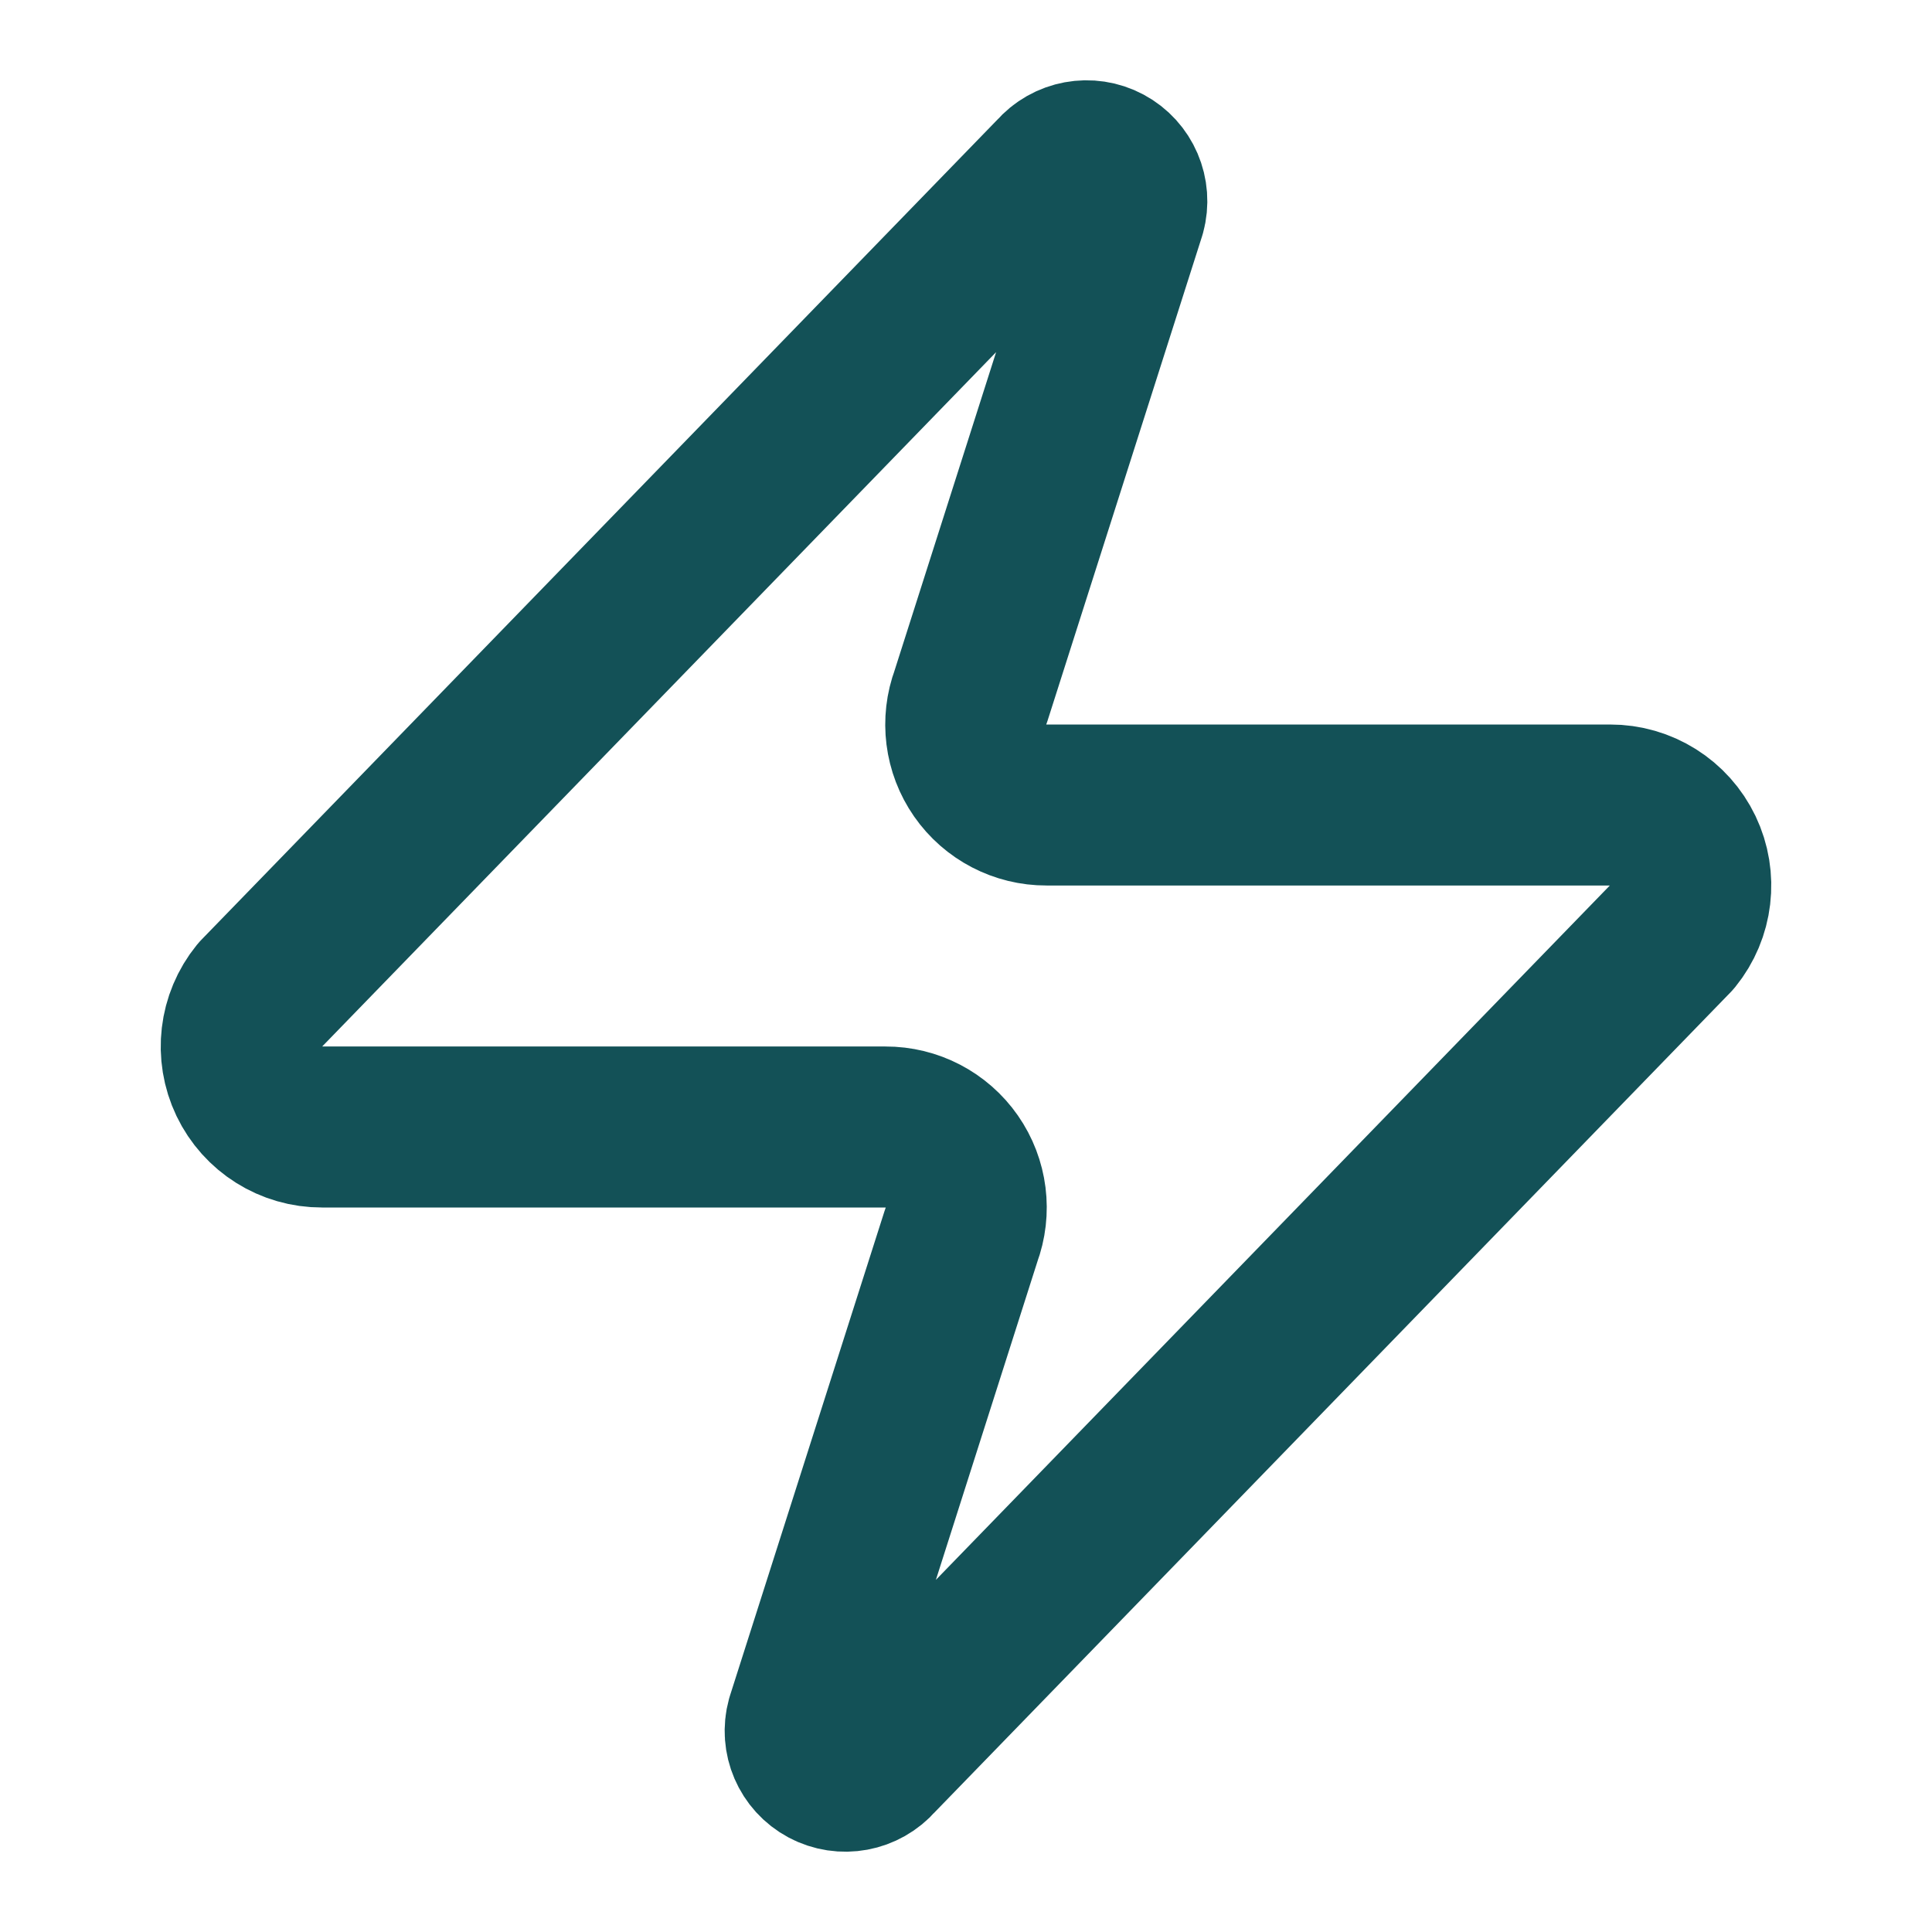
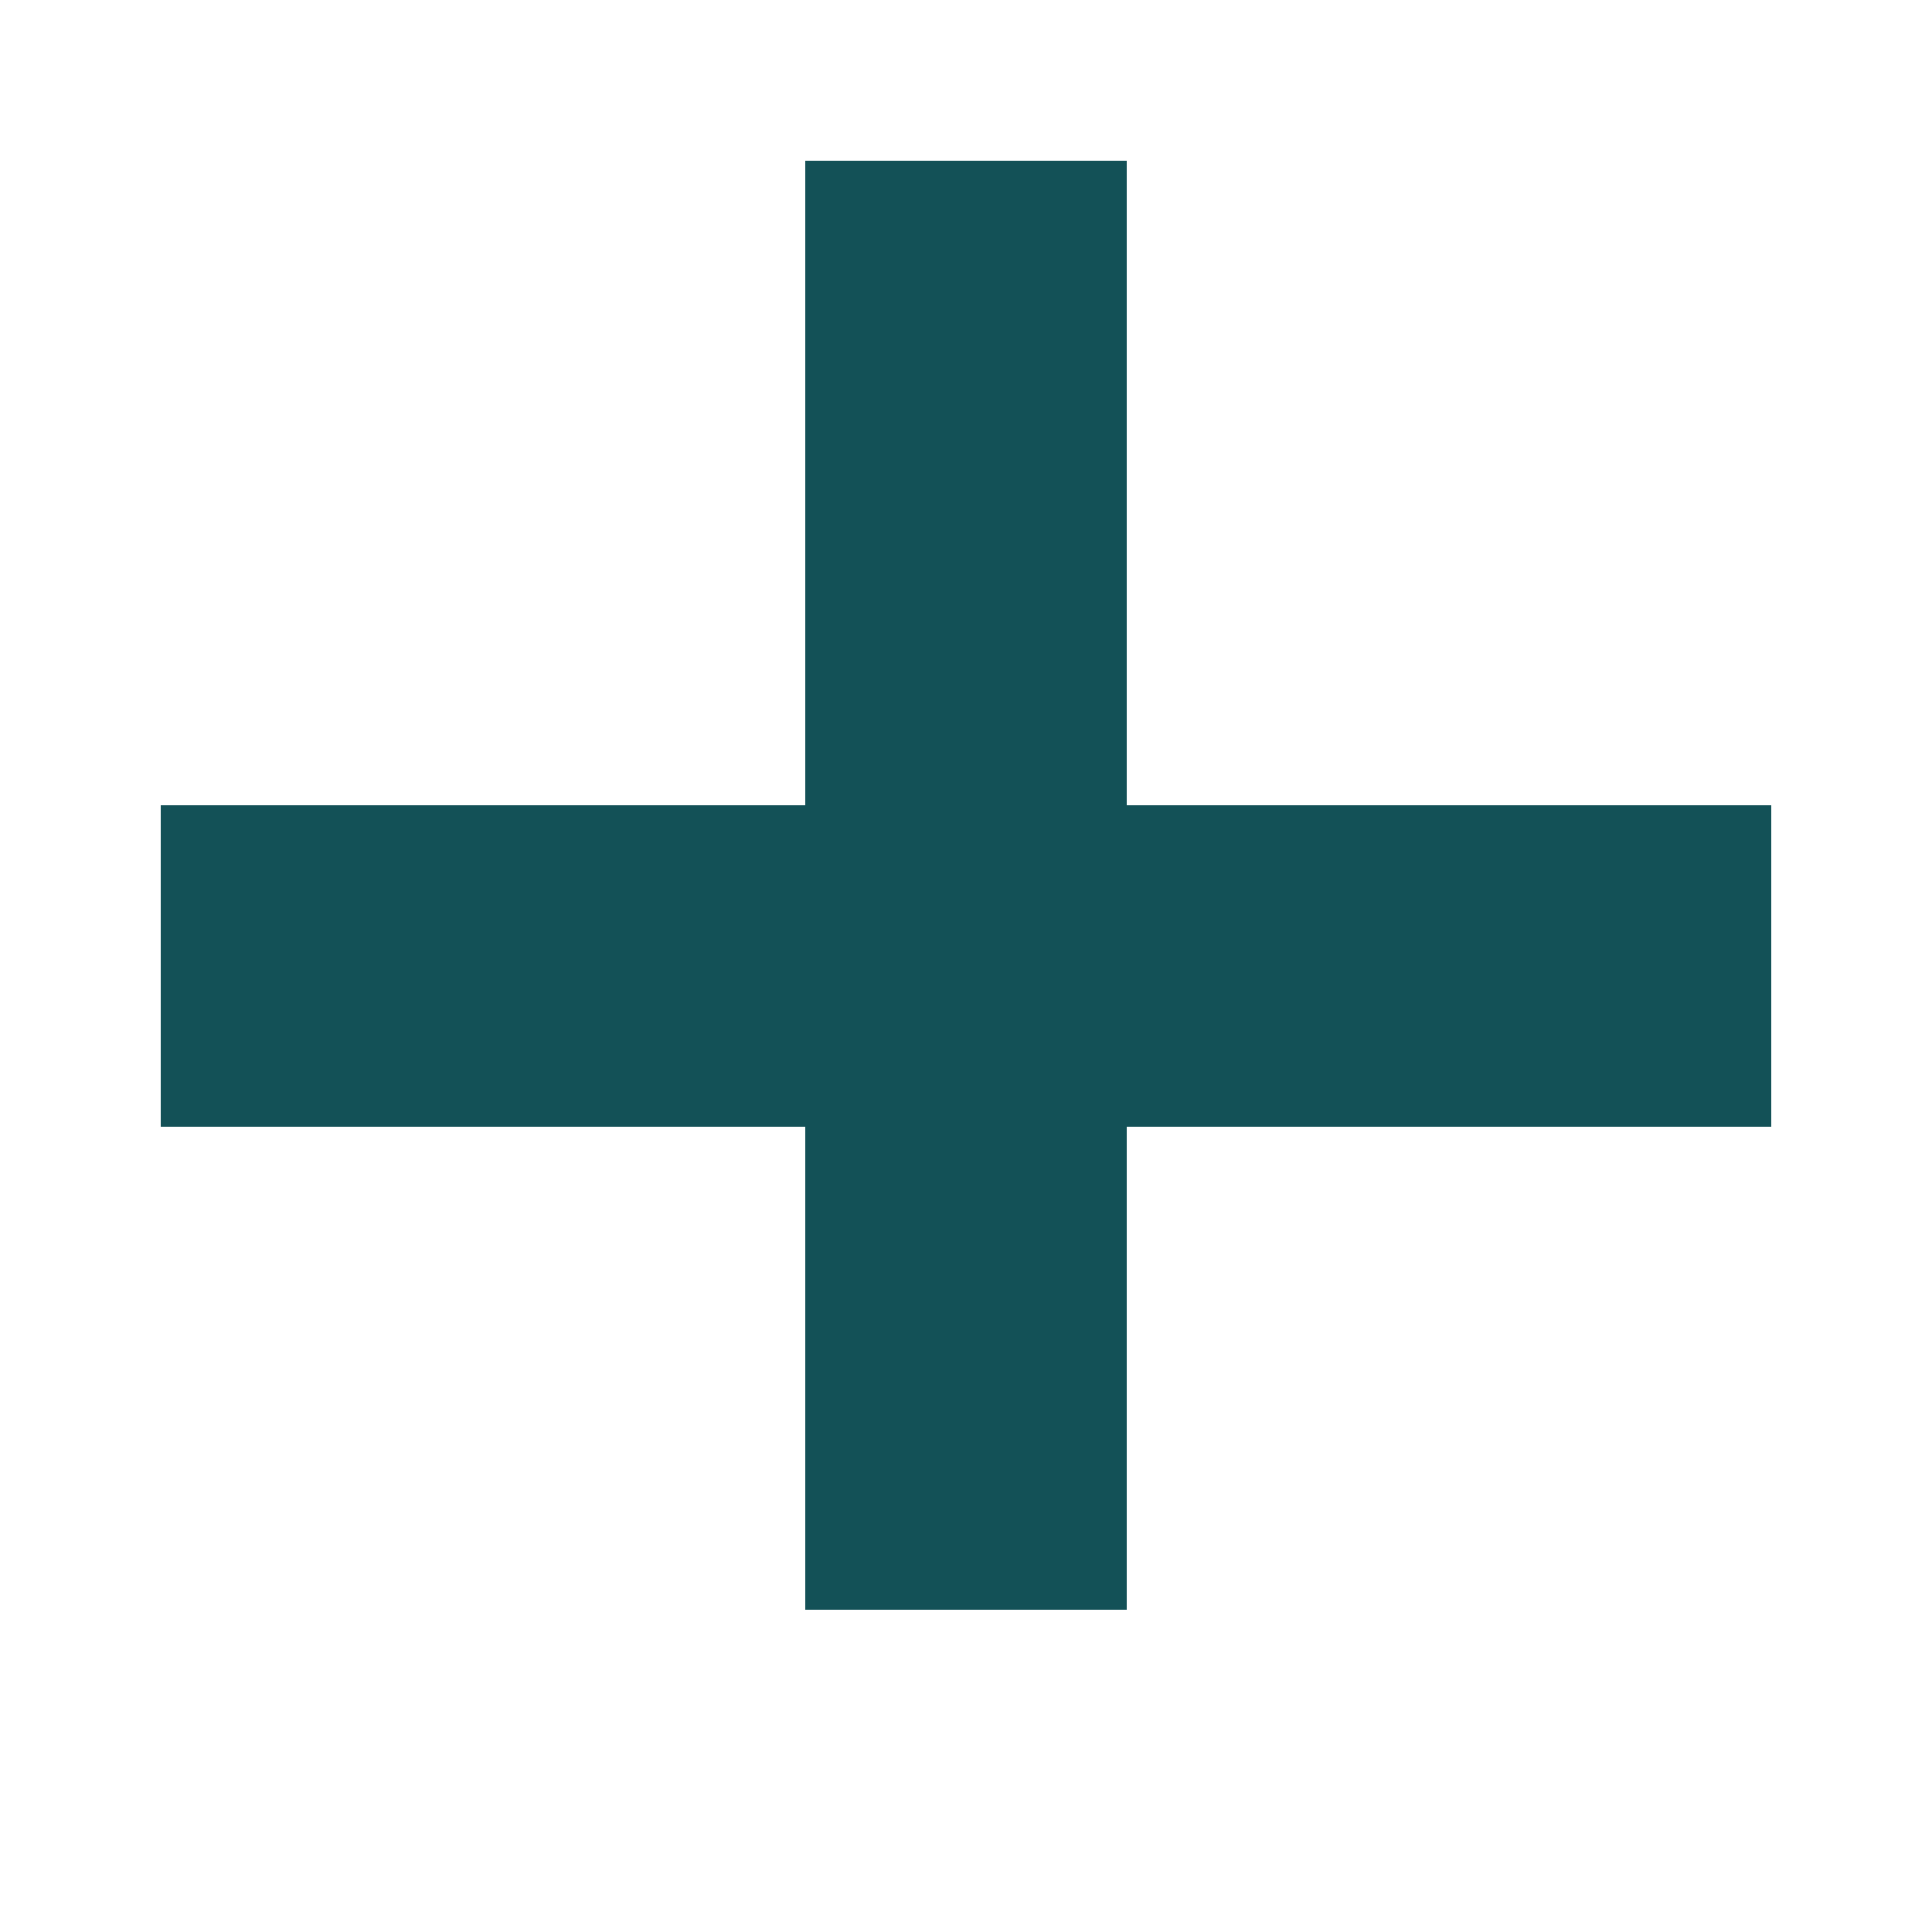
- <svg xmlns="http://www.w3.org/2000/svg" width="24" height="24" viewBox="0 0 24 24" fill="none" stroke="#135157" stroke-width="2" stroke-linecap="round" stroke-linejoin="round">
-   <path d="M4 14a1 1 0 0 1-.78-1.63l9.9-10.2a.5.5 0 0 1 .86.46l-1.92 6.02A1 1 0 0 0 13 10h7a1 1 0 0 1 .78 1.63l-9.9 10.2a.5.5 0 0 1-.86-.46l1.92-6.02A1 1 0 0 0 11 14z" />
+ <svg xmlns="http://www.w3.org/2000/svg" width="24" height="24" viewBox="0 0 24 24" fill="none">
+   <g fill="#135157" shape-rendering="crispEdges">
+     <rect x="10" y="2" width="4" height="18" />
+     <rect x="2" y="10" width="20" height="4" />
+   </g>
</svg>
